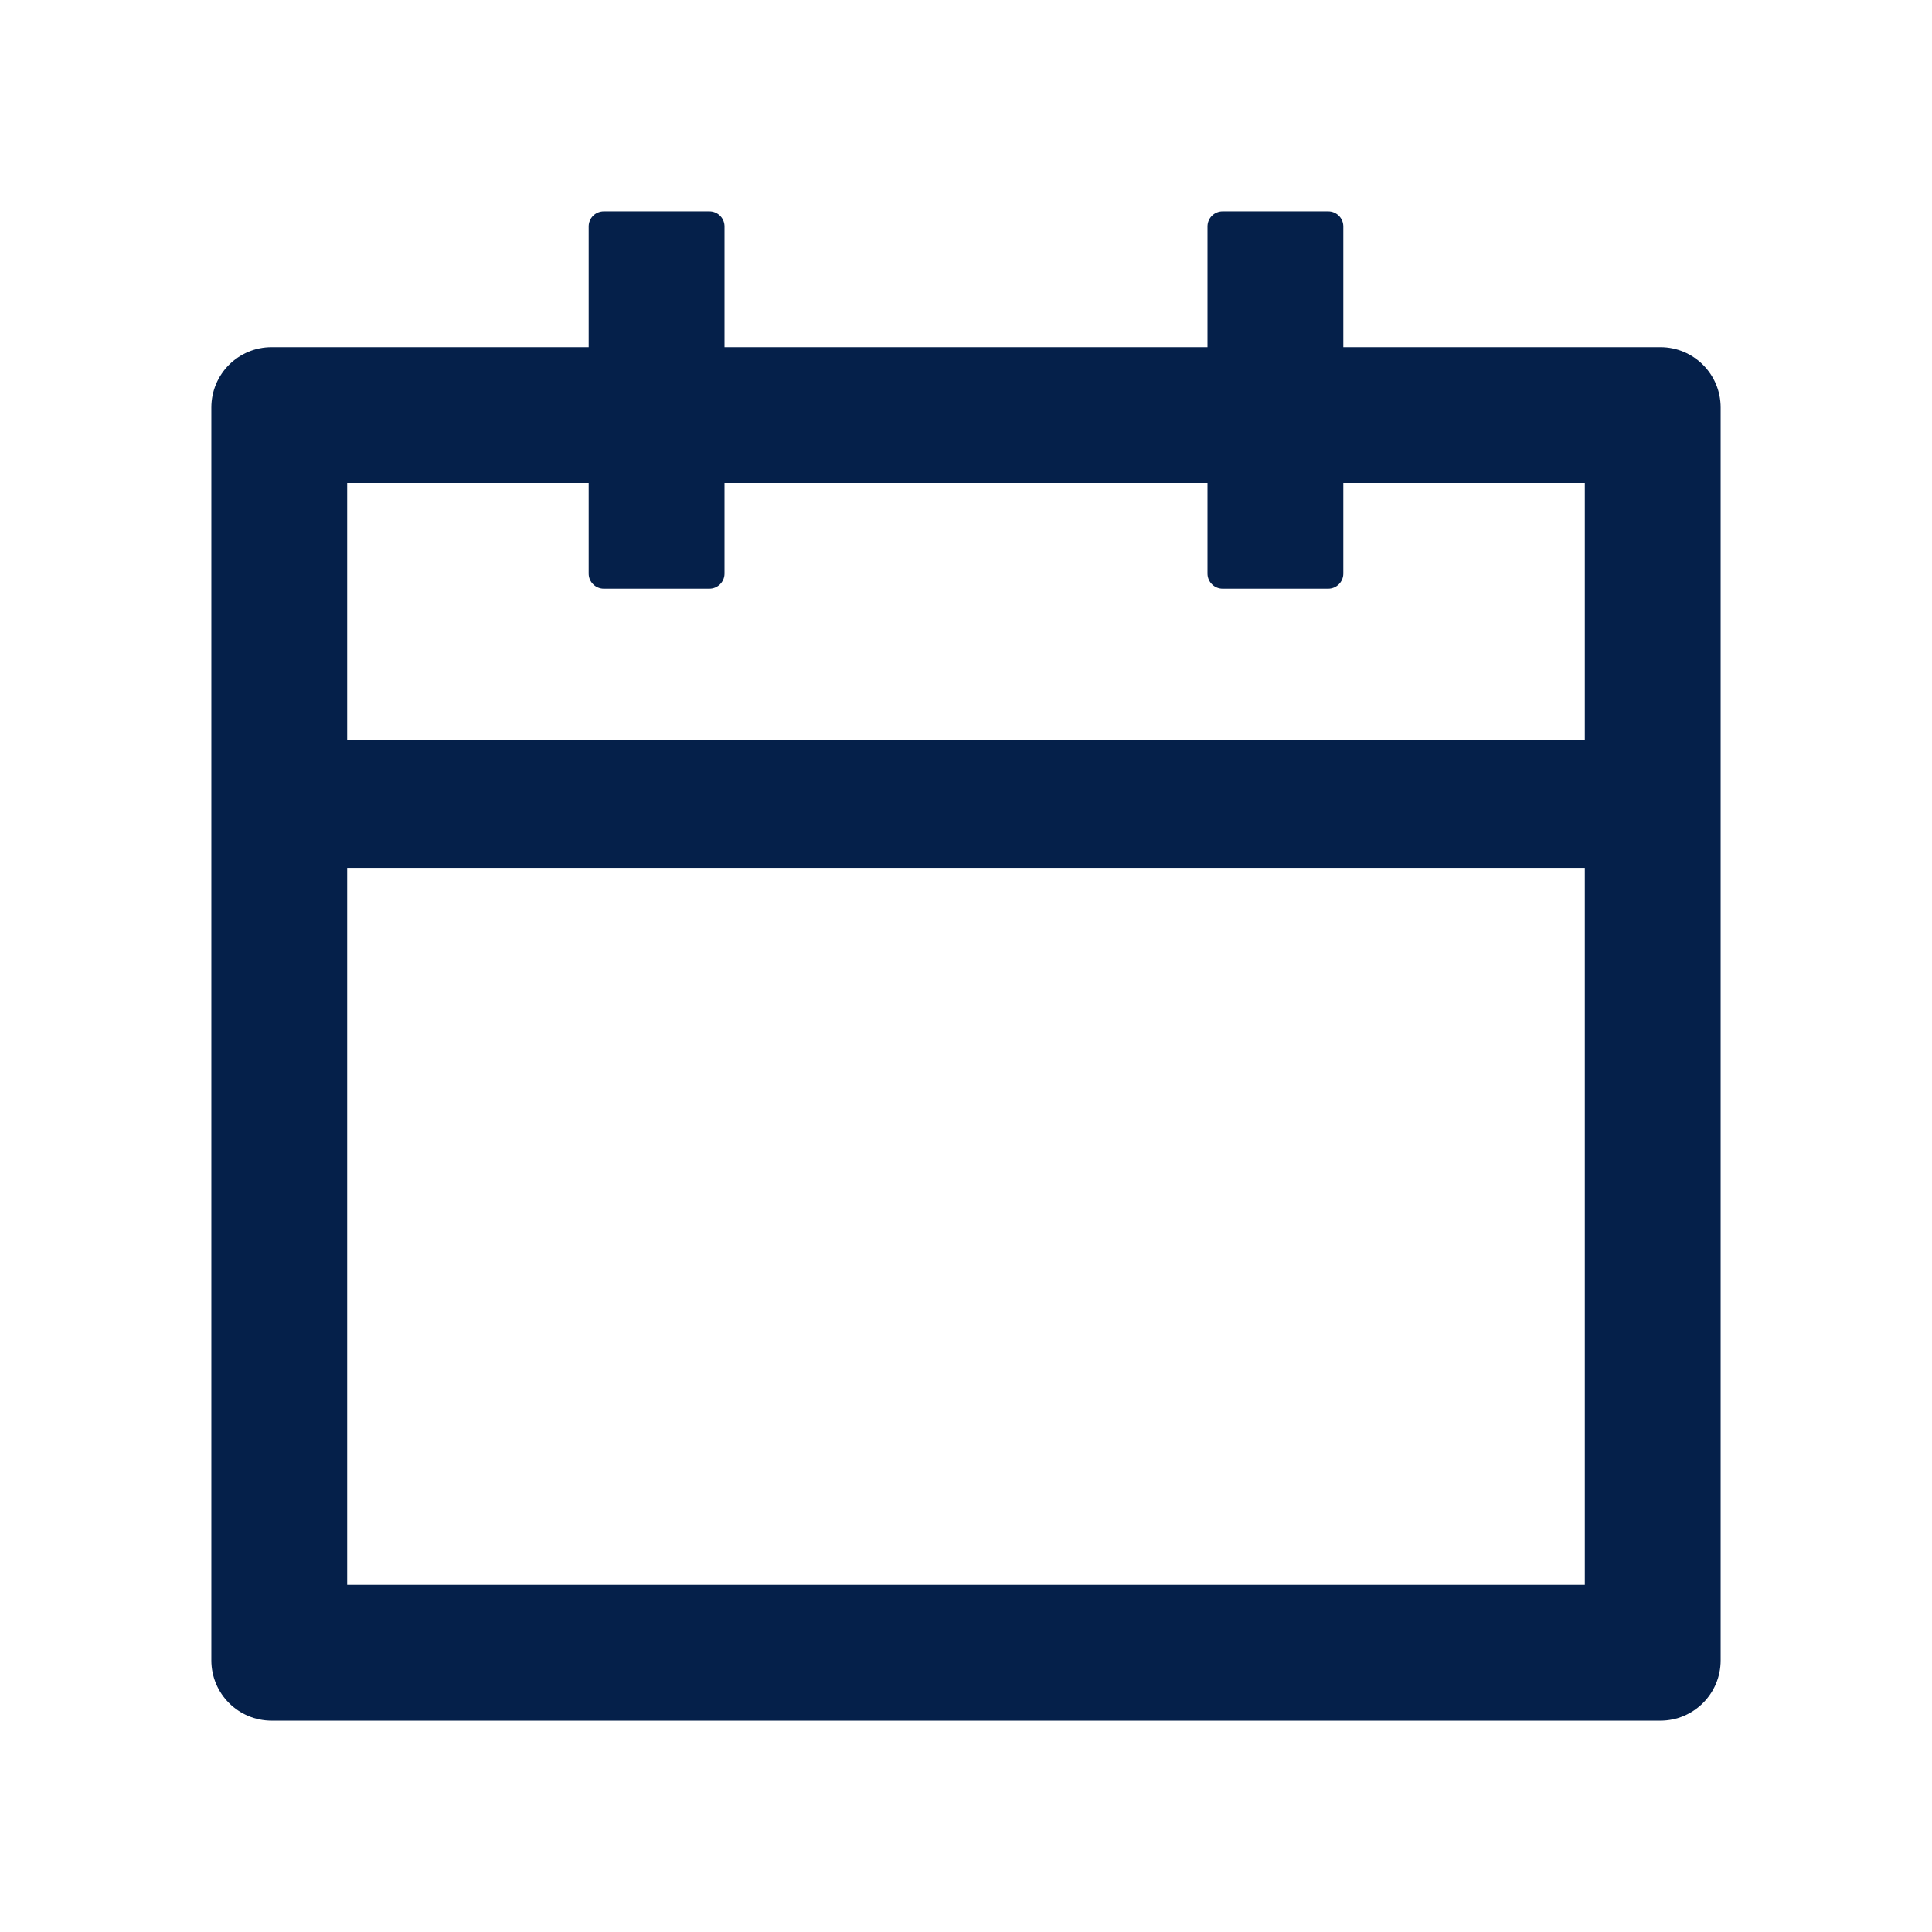
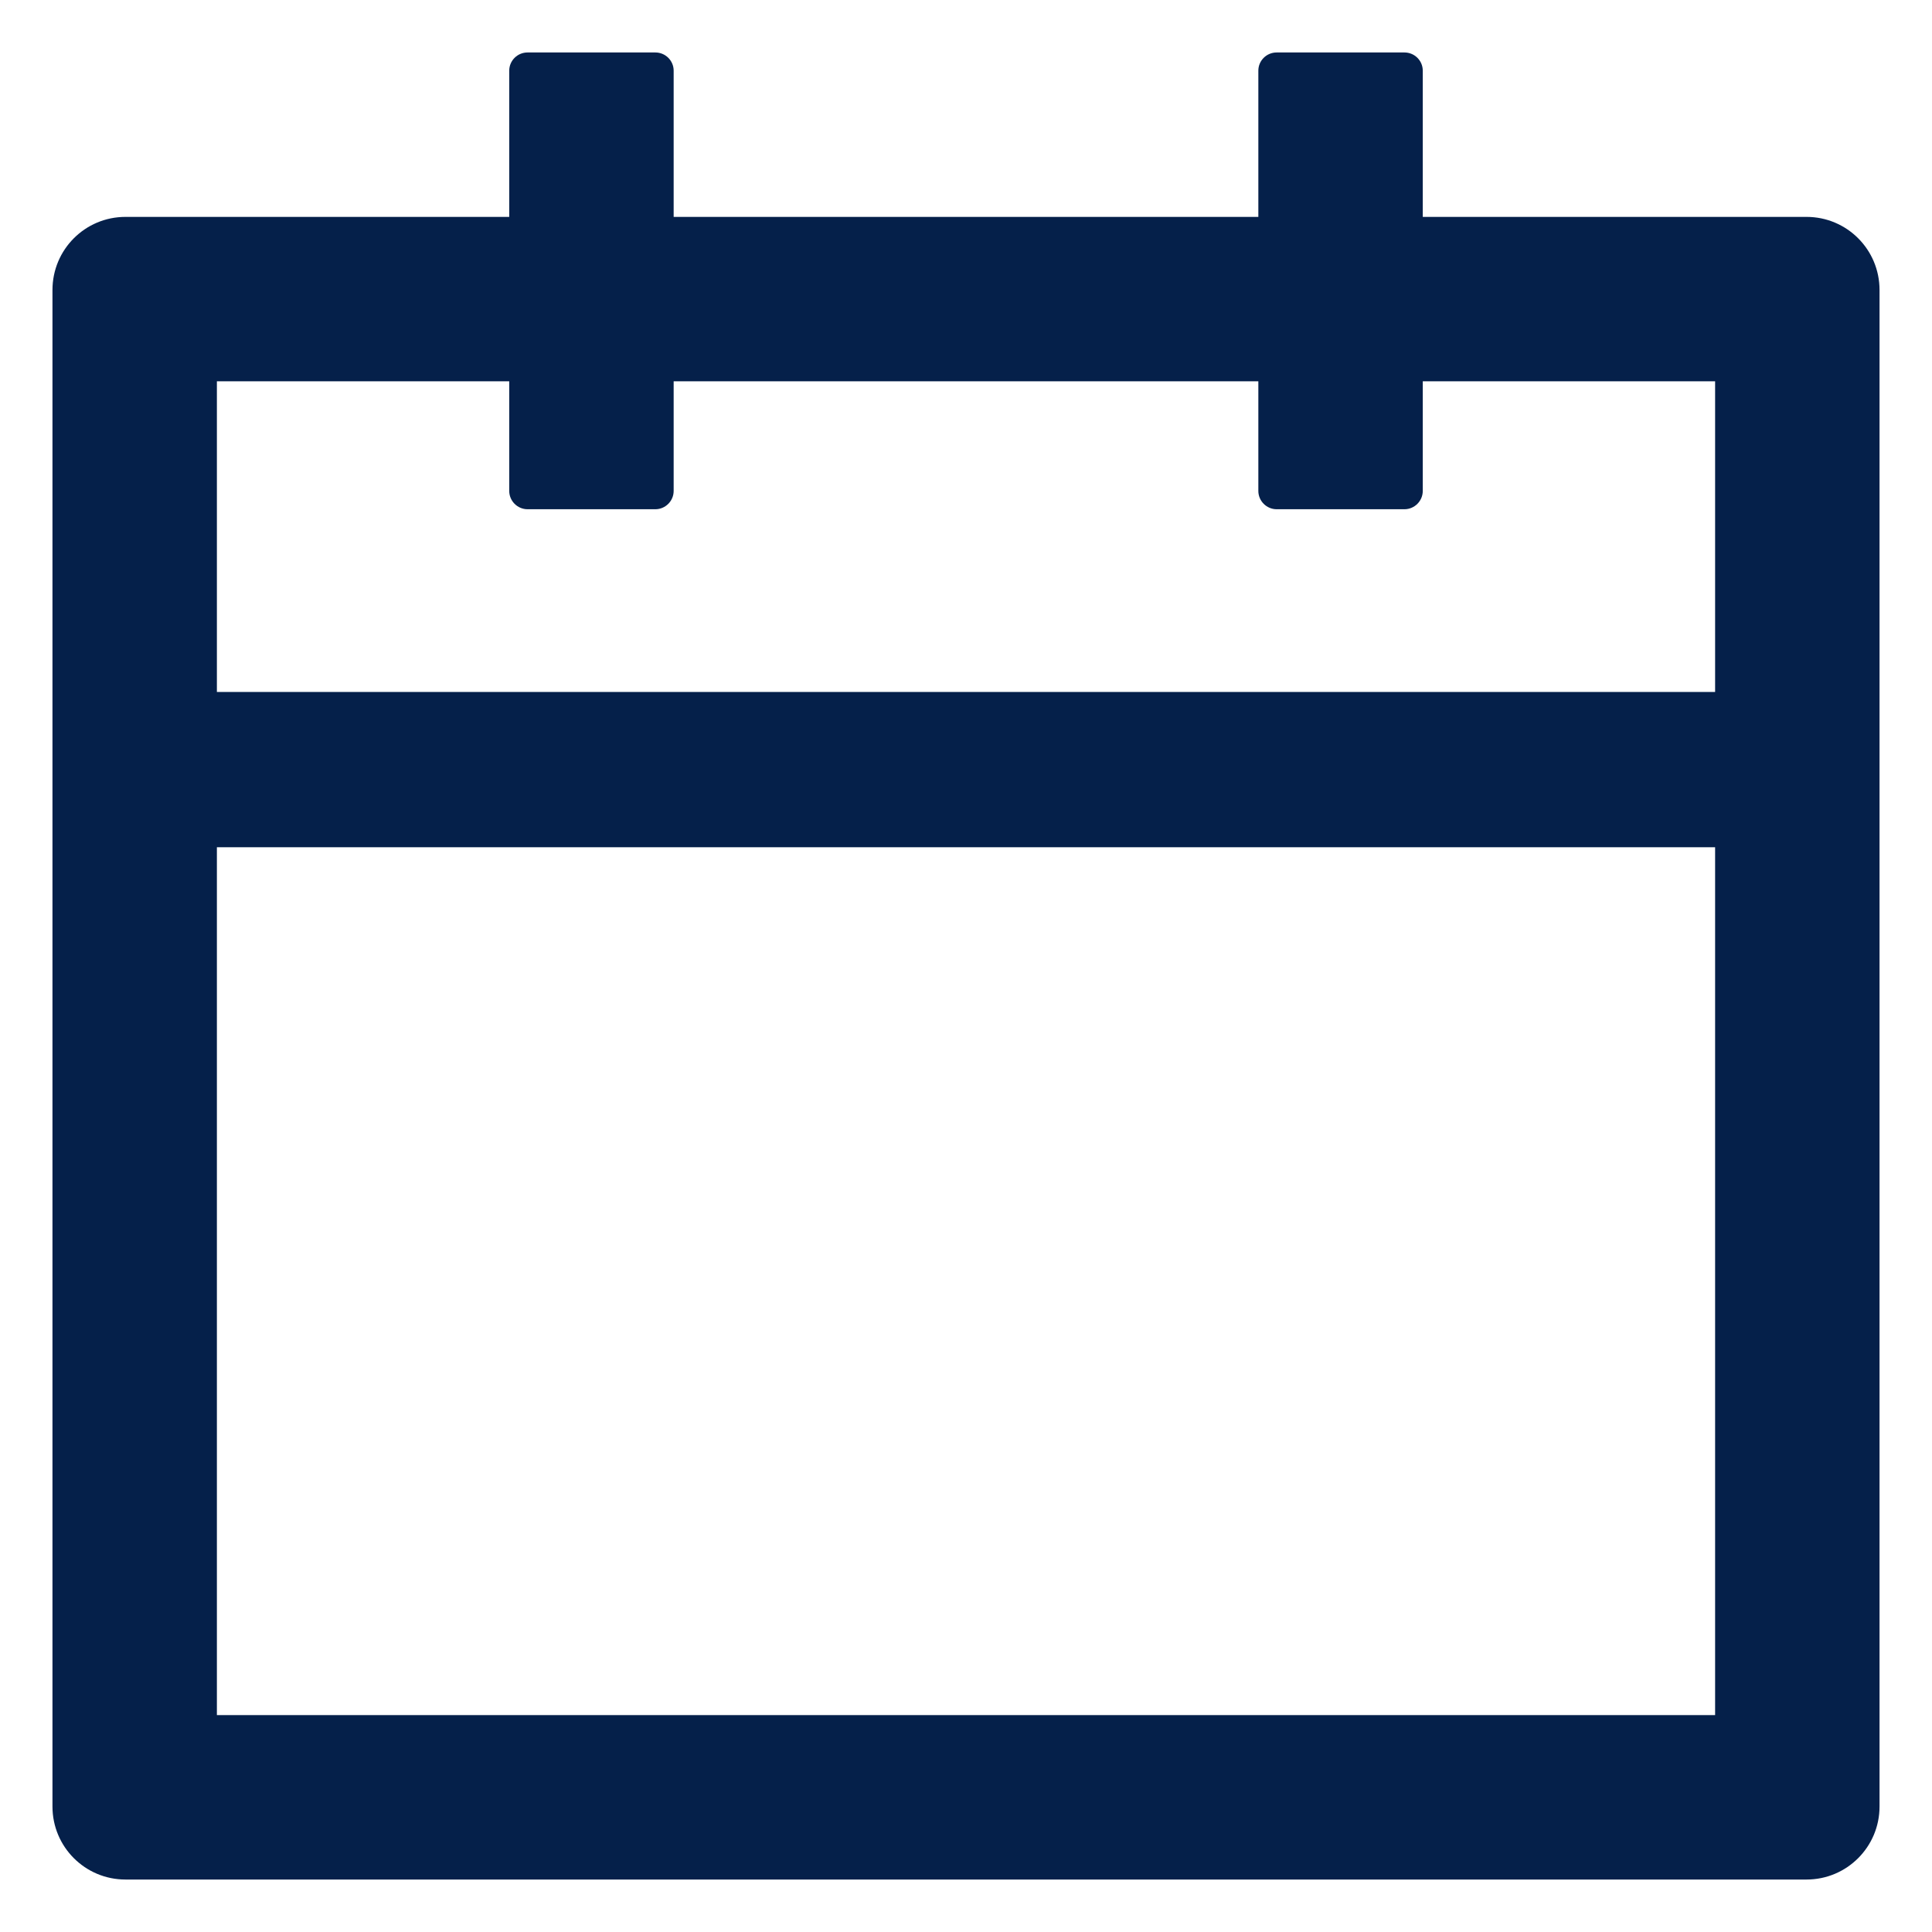
- <svg xmlns="http://www.w3.org/2000/svg" width="23" height="23" viewBox="0 0 23 23" fill="none">
-   <path d="M19.766 4.133H15.992V2.695C15.992 2.596 15.911 2.516 15.812 2.516H14.555C14.456 2.516 14.375 2.596 14.375 2.695V4.133H8.625V2.695C8.625 2.596 8.544 2.516 8.445 2.516H7.188C7.089 2.516 7.008 2.596 7.008 2.695V4.133H3.234C2.837 4.133 2.516 4.454 2.516 4.852V19.766C2.516 20.163 2.837 20.484 3.234 20.484H19.766C20.163 20.484 20.484 20.163 20.484 19.766V4.852C20.484 4.454 20.163 4.133 19.766 4.133ZM18.867 18.867H4.133V10.332H18.867V18.867ZM4.133 8.805V5.75H7.008V6.828C7.008 6.927 7.089 7.008 7.188 7.008H8.445C8.544 7.008 8.625 6.927 8.625 6.828V5.75H14.375V6.828C14.375 6.927 14.456 7.008 14.555 7.008H15.812C15.911 7.008 15.992 6.927 15.992 6.828V5.75H18.867V8.805H4.133Z" fill="#05204A" />
+ <svg xmlns="http://www.w3.org/2000/svg" width="19" height="19" viewBox="0 0 19 19" fill="none">
+   <path d="M17.766 2.133H13.992V0.695C13.992 0.596 13.911 0.516 13.812 0.516H12.555C12.456 0.516 12.375 0.596 12.375 0.695V2.133H6.625V0.695C6.625 0.596 6.544 0.516 6.445 0.516H5.188C5.089 0.516 5.008 0.596 5.008 0.695V2.133H1.234C0.837 2.133 0.516 2.454 0.516 2.852V17.766C0.516 18.163 0.837 18.484 1.234 18.484H17.766C18.163 18.484 18.484 18.163 18.484 17.766V2.852C18.484 2.454 18.163 2.133 17.766 2.133ZM16.867 16.867H2.133V8.332H16.867V16.867ZM2.133 6.805V3.75H5.008V4.828C5.008 4.927 5.089 5.008 5.188 5.008H6.445C6.544 5.008 6.625 4.927 6.625 4.828V3.75H12.375V4.828C12.375 4.927 12.456 5.008 12.555 5.008H13.812C13.911 5.008 13.992 4.927 13.992 4.828V3.75H16.867V6.805H2.133Z" fill="#05204A" />
</svg>
